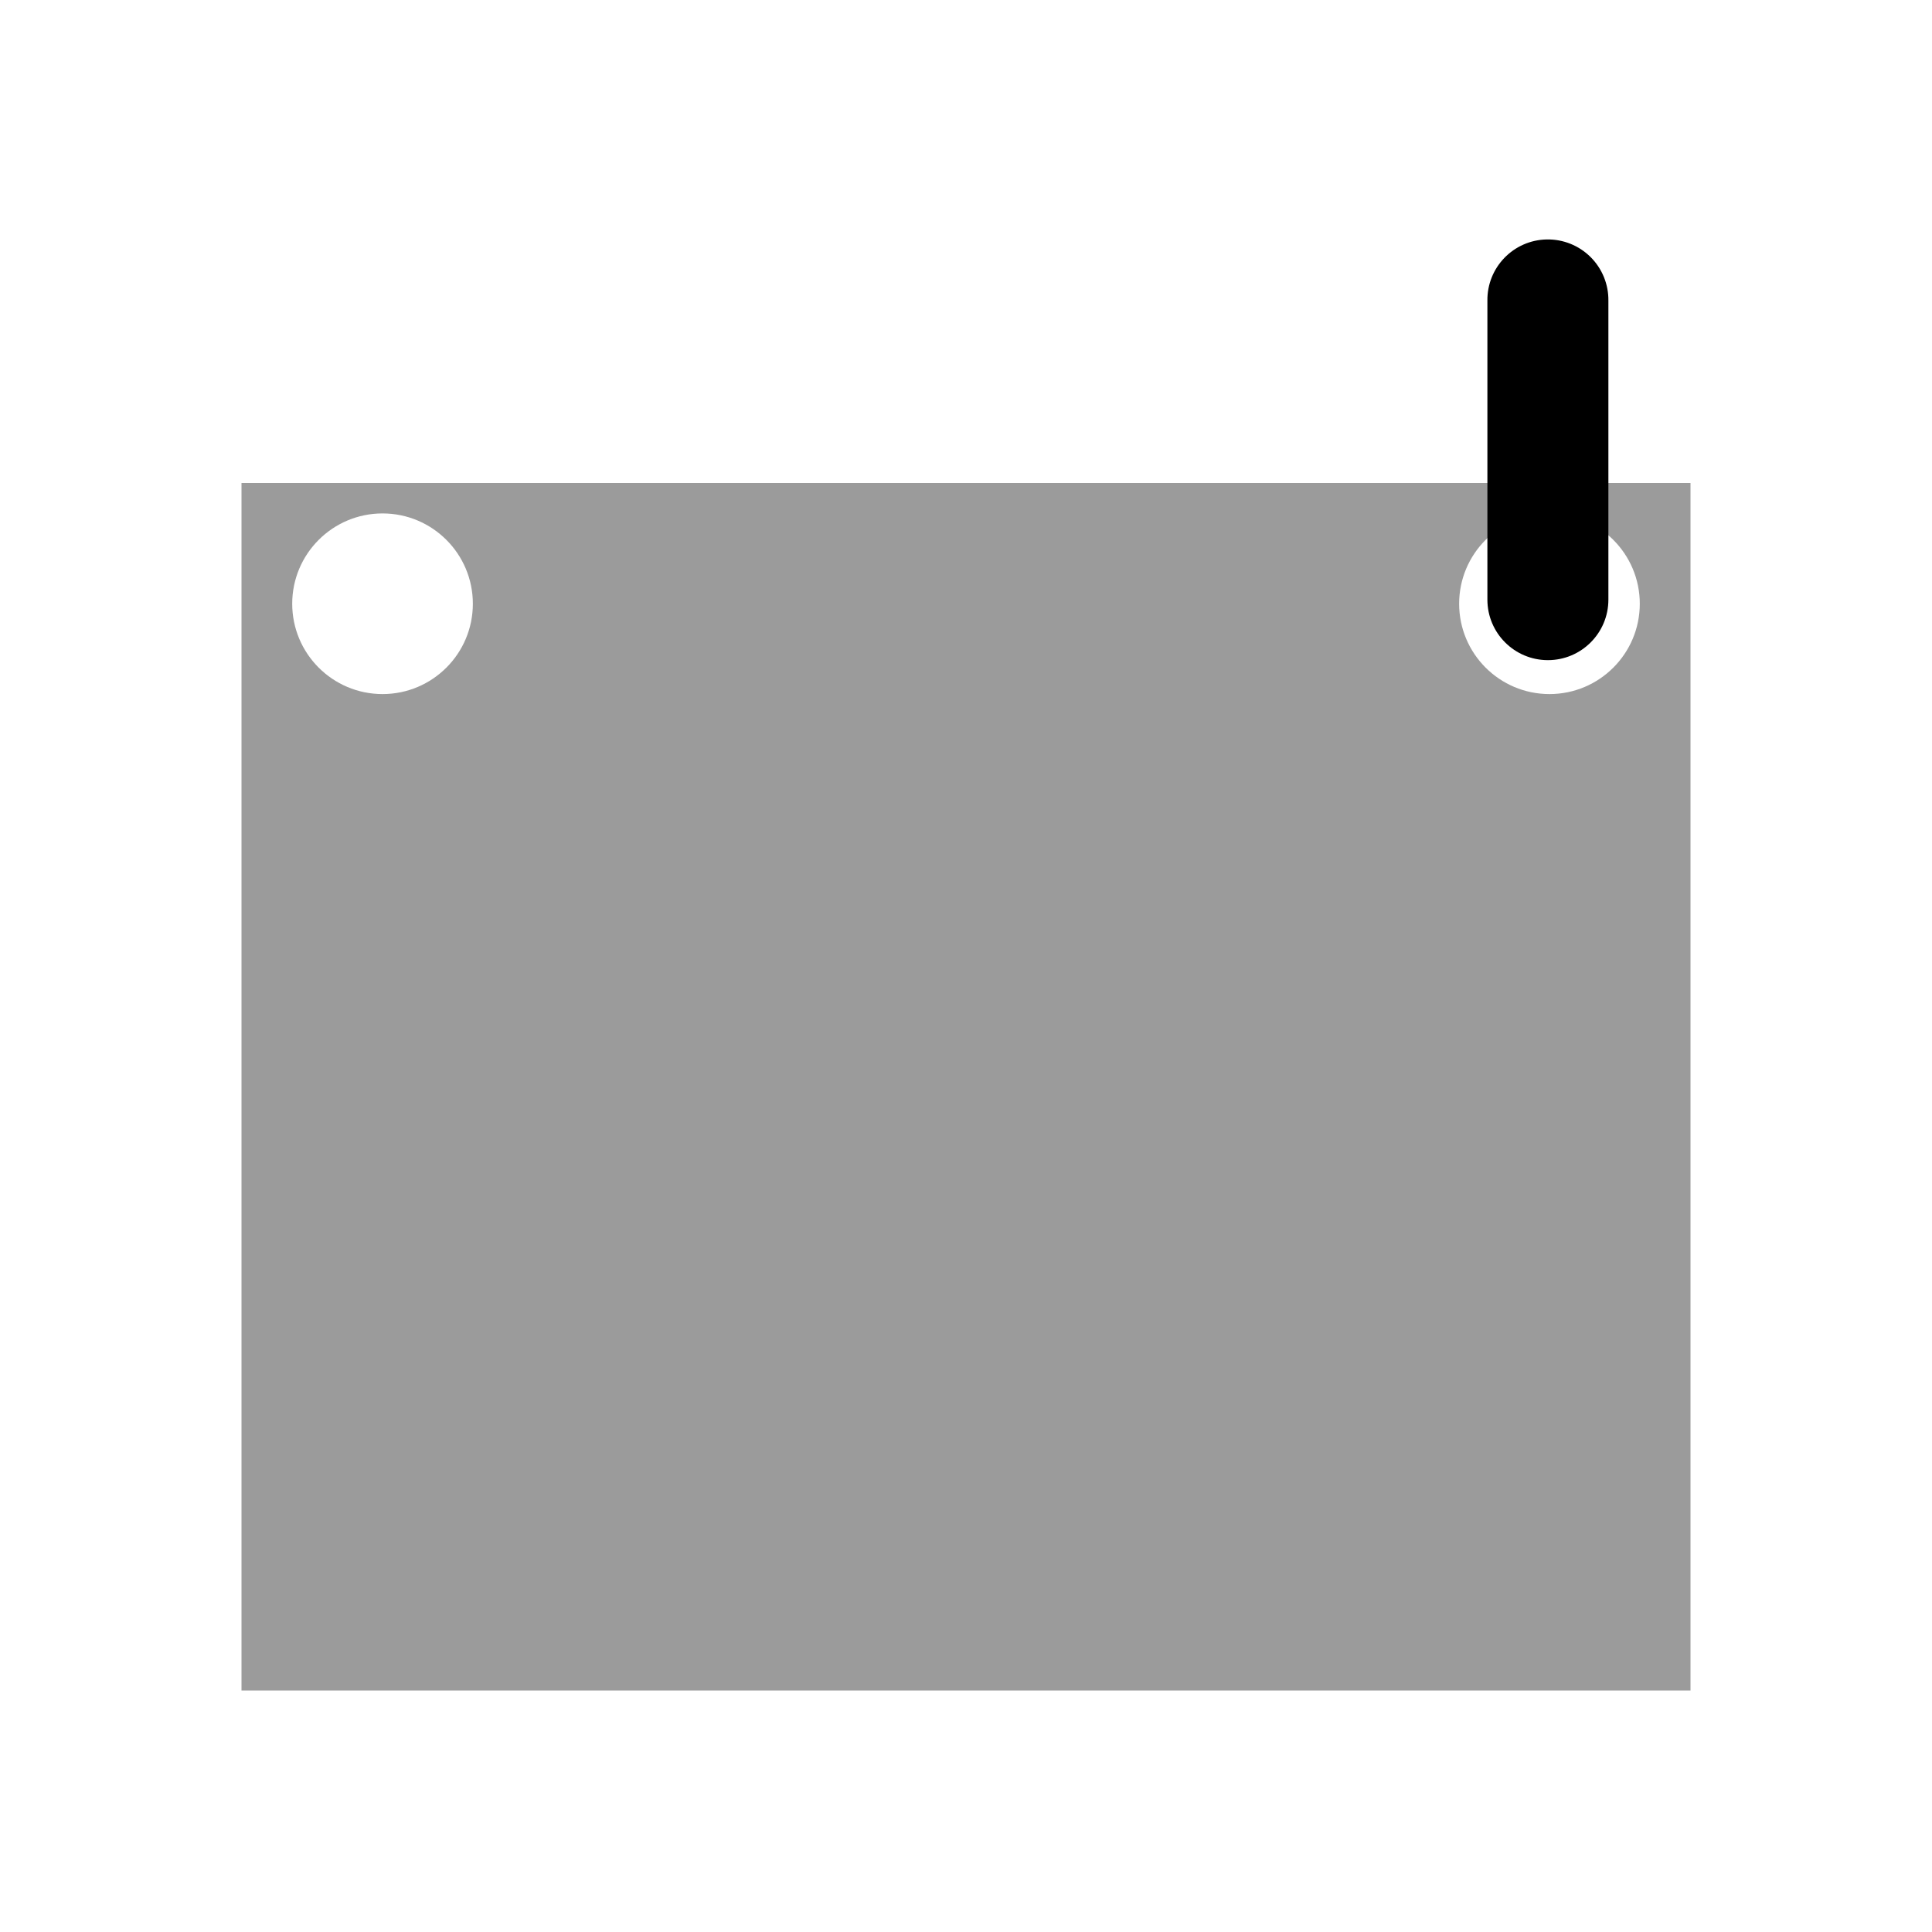
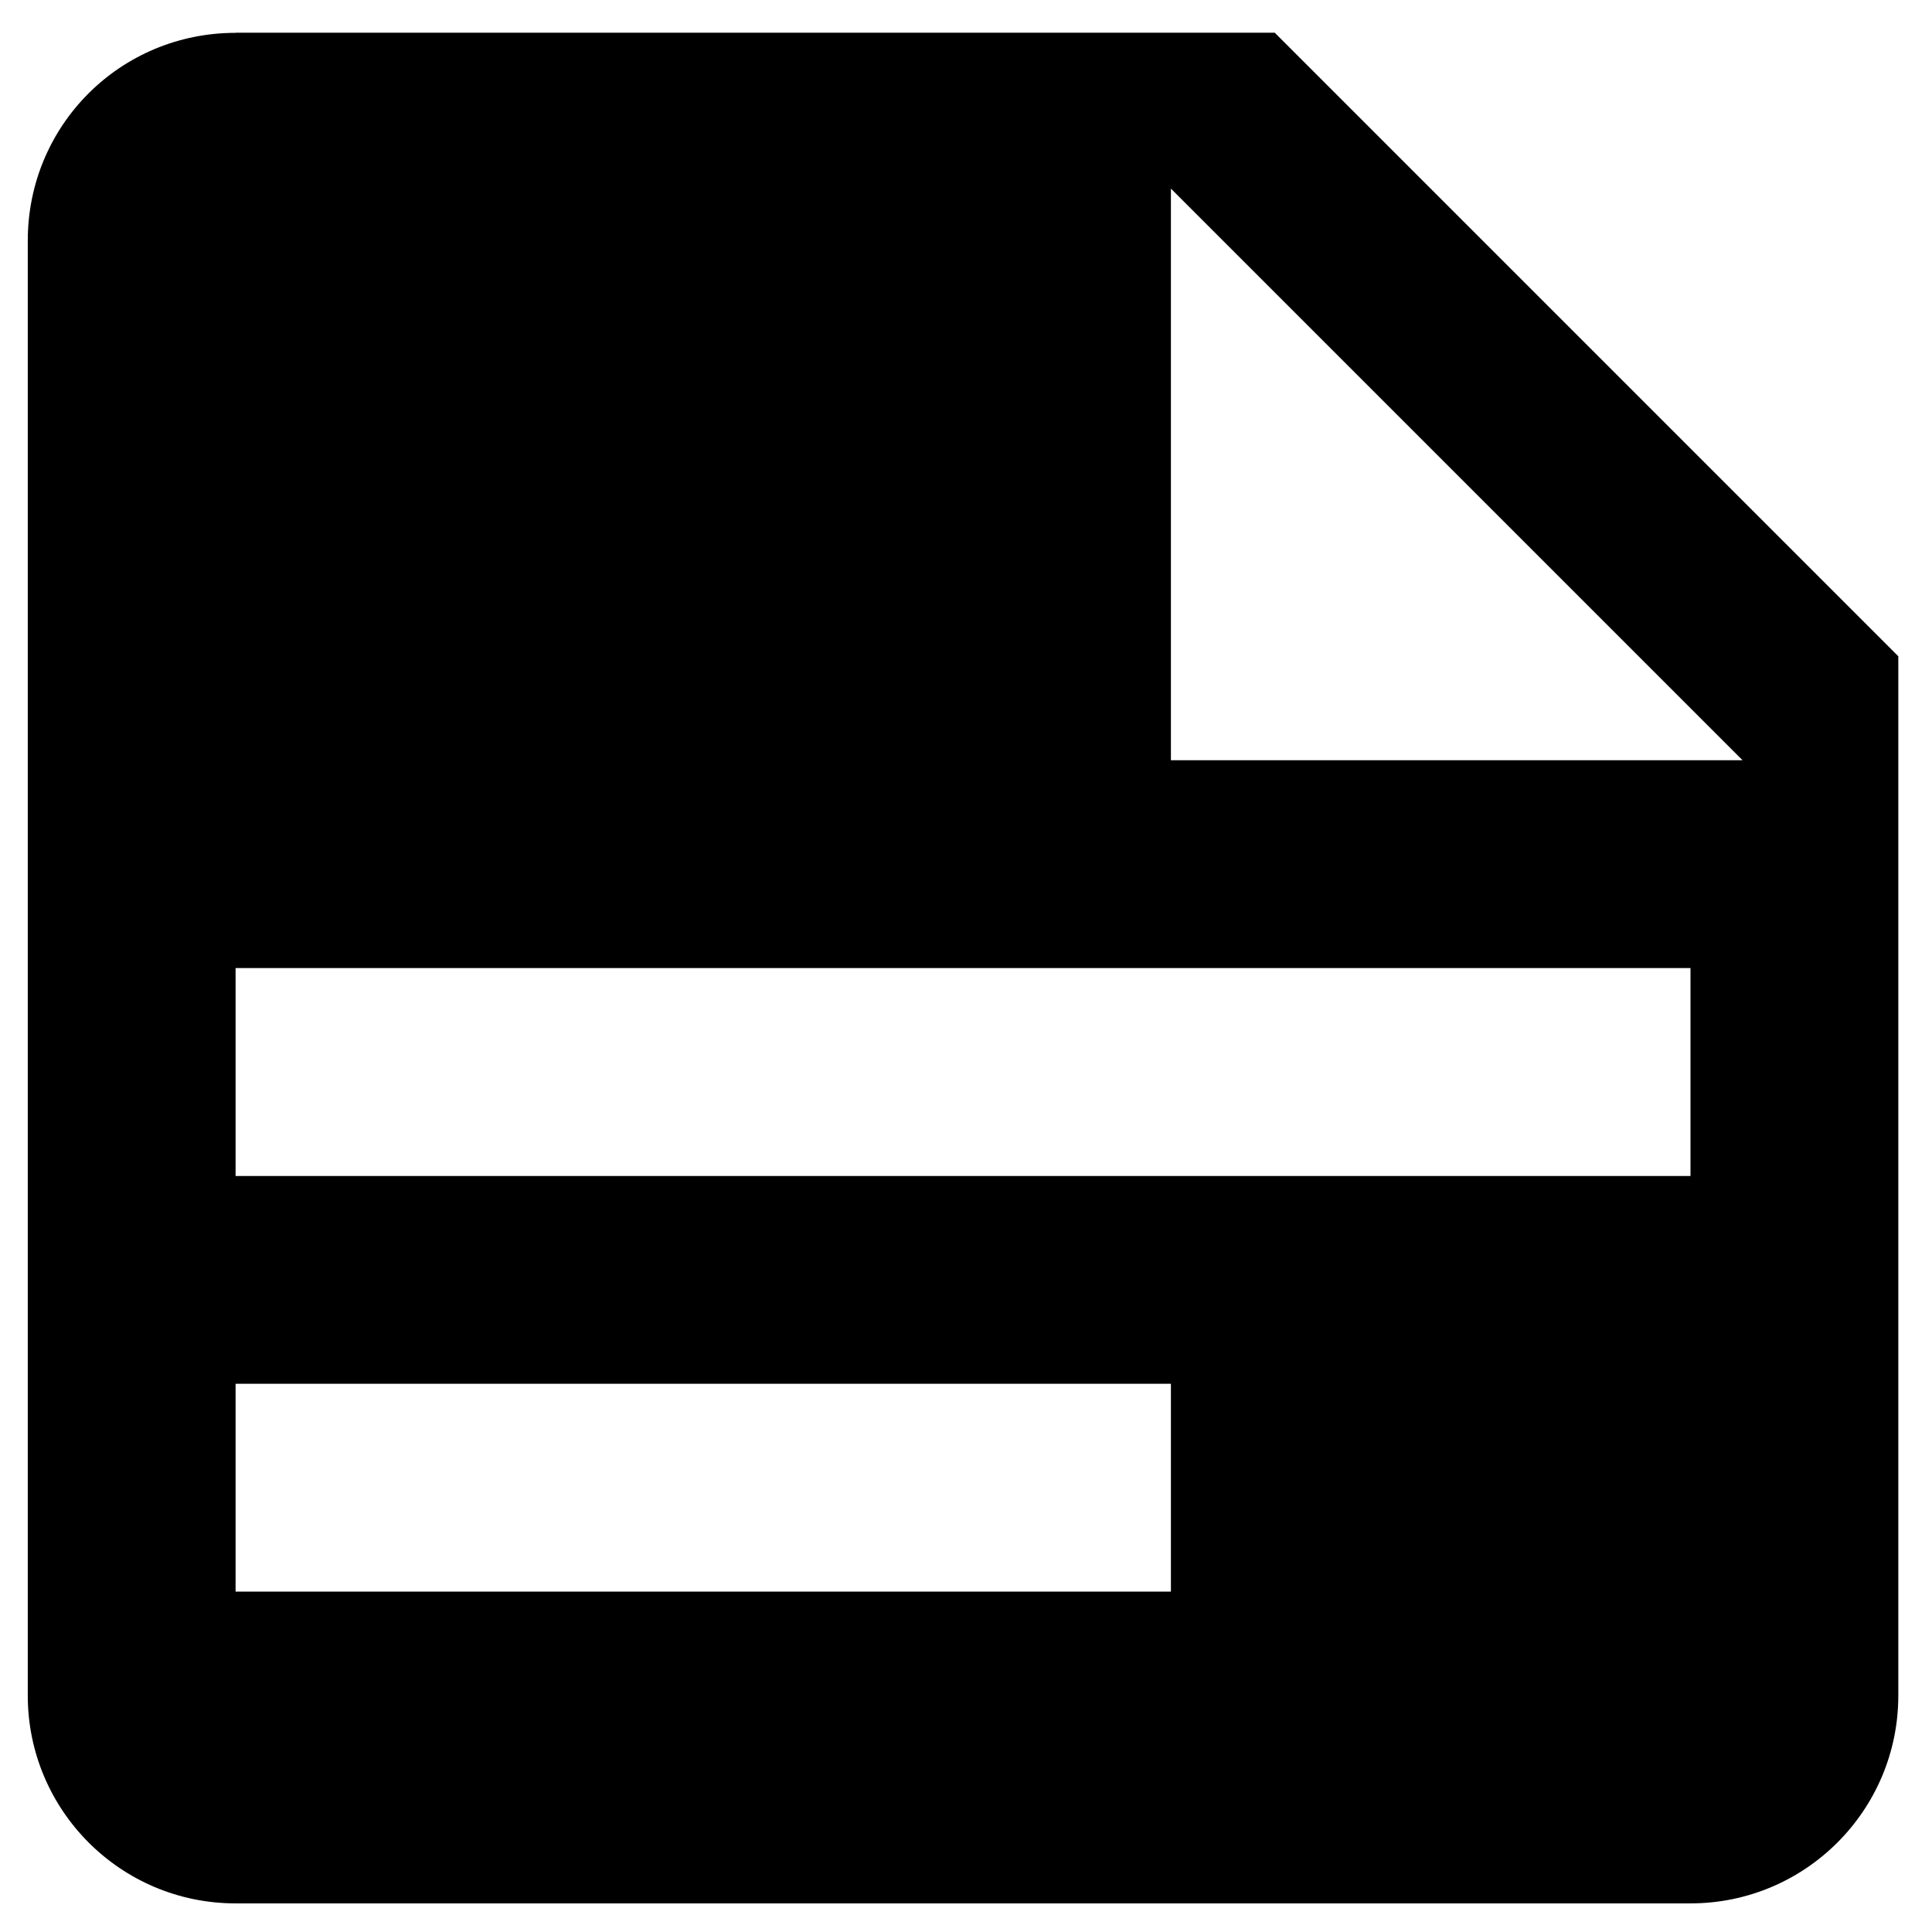
<svg xmlns="http://www.w3.org/2000/svg" version="1.1" viewBox="0 0 16 16" height="16" width="16" id="svg817">
  <defs id="defs821" />
-   <path style="fill:#000000;fill-opacity:0.393;stroke:none;stroke-width:0.378;stroke-linecap:round;stroke-linejoin:round;stroke-miterlimit:4;stroke-dasharray:none;stroke-opacity:1" d="M 2 4 L 2 14 L 14 14 L 14 4 L 2 4 z M 3.168 4.252 A 0.748 0.748 0 0 1 3.916 5 A 0.748 0.748 0 0 1 3.168 5.748 A 0.748 0.748 0 0 1 2.42 5 A 0.748 0.748 0 0 1 3.168 4.252 z M 12.832 4.252 A 0.748 0.748 0 0 1 13.58 5 A 0.748 0.748 0 0 1 12.832 5.748 A 0.748 0.748 0 0 1 12.084 5 A 0.748 0.748 0 0 1 12.832 4.252 z " id="rect824" />
-   <path style="color:#000000;font-style:normal;font-variant:normal;font-weight:normal;font-stretch:normal;font-size:medium;line-height:normal;font-family:sans-serif;font-variant-ligatures:normal;font-variant-position:normal;font-variant-caps:normal;font-variant-numeric:normal;font-variant-alternates:normal;font-feature-settings:normal;text-indent:0;text-align:start;text-decoration:none;text-decoration-line:none;text-decoration-style:solid;text-decoration-color:#000000;letter-spacing:normal;word-spacing:normal;text-transform:none;writing-mode:lr-tb;direction:ltr;text-orientation:mixed;dominant-baseline:auto;baseline-shift:baseline;text-anchor:start;white-space:normal;shape-padding:0;clip-rule:nonzero;display:inline;overflow:visible;visibility:visible;opacity:1;isolation:auto;mix-blend-mode:normal;color-interpolation:sRGB;color-interpolation-filters:linearRGB;solid-color:#000000;solid-opacity:1;vector-effect:none;fill:#000000;fill-opacity:1;fill-rule:nonzero;stroke:none;stroke-width:1.002;stroke-linecap:round;stroke-linejoin:miter;stroke-miterlimit:4;stroke-dasharray:none;stroke-dashoffset:0;stroke-opacity:1;color-rendering:auto;image-rendering:auto;shape-rendering:auto;text-rendering:auto;enable-background:accumulate" d="M -3.945,3.018 A 0.501,0.501 0 0 0 -4.438,3.525 V 6 a 0.501,0.501 0 1 0 1.002,0 V 3.525 A 0.501,0.501 0 0 0 -3.945,3.018 Z" id="path835" />
-   <path id="path839" d="M 12.81,1.983 A 0.501,0.501 0 0 0 12.318,2.491 v 2.475 a 0.501,0.501 0 1 0 1.002,0 V 2.491 A 0.501,0.501 0 0 0 12.81,1.983 Z" style="color:#000000;font-style:normal;font-variant:normal;font-weight:normal;font-stretch:normal;font-size:medium;line-height:normal;font-family:sans-serif;font-variant-ligatures:normal;font-variant-position:normal;font-variant-caps:normal;font-variant-numeric:normal;font-variant-alternates:normal;font-feature-settings:normal;text-indent:0;text-align:start;text-decoration:none;text-decoration-line:none;text-decoration-style:solid;text-decoration-color:#000000;letter-spacing:normal;word-spacing:normal;text-transform:none;writing-mode:lr-tb;direction:ltr;text-orientation:mixed;dominant-baseline:auto;baseline-shift:baseline;text-anchor:start;white-space:normal;shape-padding:0;clip-rule:nonzero;display:inline;overflow:visible;visibility:visible;opacity:1;isolation:auto;mix-blend-mode:normal;color-interpolation:sRGB;color-interpolation-filters:linearRGB;solid-color:#000000;solid-opacity:1;vector-effect:none;fill:#000000;fill-opacity:1;fill-rule:nonzero;stroke:none;stroke-width:1.002;stroke-linecap:round;stroke-linejoin:miter;stroke-miterlimit:4;stroke-dasharray:none;stroke-dashoffset:0;stroke-opacity:1;color-rendering:auto;image-rendering:auto;shape-rendering:auto;text-rendering:auto;enable-background:accumulate" />
+   <path id="path839" d="m 9.697,6.296 h 4.734 L 9.697,1.562 V 6.296 M 1.951,0.271 H 10.557 L 15.721,5.435 V 14.042 A 1.721,1.721 0 0 1 14,15.763 H 1.951 c -0.955,0 -1.721,-0.775 -1.721,-1.721 V 1.993 c 0,-0.955 0.766,-1.721 1.721,-1.721 m 0,7.746 V 9.739 H 14 V 8.017 H 1.951 m 0,3.443 v 1.721 H 9.697 v -1.721 z" style="color:#000000;font-style:normal;font-variant:normal;font-weight:normal;font-stretch:normal;font-size:medium;line-height:normal;font-family:sans-serif;font-variant-ligatures:normal;font-variant-position:normal;font-variant-caps:normal;font-variant-numeric:normal;font-variant-alternates:normal;font-feature-settings:normal;text-indent:0;text-align:start;text-decoration:none;text-decoration-line:none;text-decoration-style:solid;text-decoration-color:#000000;letter-spacing:normal;word-spacing:normal;text-transform:none;writing-mode:lr-tb;direction:ltr;text-orientation:mixed;dominant-baseline:auto;baseline-shift:baseline;text-anchor:start;white-space:normal;shape-padding:0;clip-rule:nonzero;display:inline;overflow:visible;visibility:visible;opacity:1;isolation:auto;mix-blend-mode:normal;color-interpolation:sRGB;color-interpolation-filters:linearRGB;solid-color:#000000;solid-opacity:1;vector-effect:none;fill:#000000;fill-opacity:1;fill-rule:nonzero;stroke:none;stroke-width:0.862;stroke-linecap:round;stroke-linejoin:miter;stroke-miterlimit:4;stroke-dasharray:none;stroke-dashoffset:0;stroke-opacity:1;color-rendering:auto;image-rendering:auto;shape-rendering:auto;text-rendering:auto;enable-background:accumulate" />
</svg>
